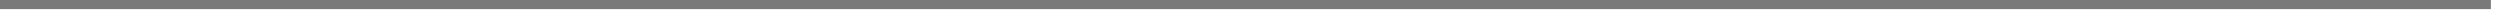
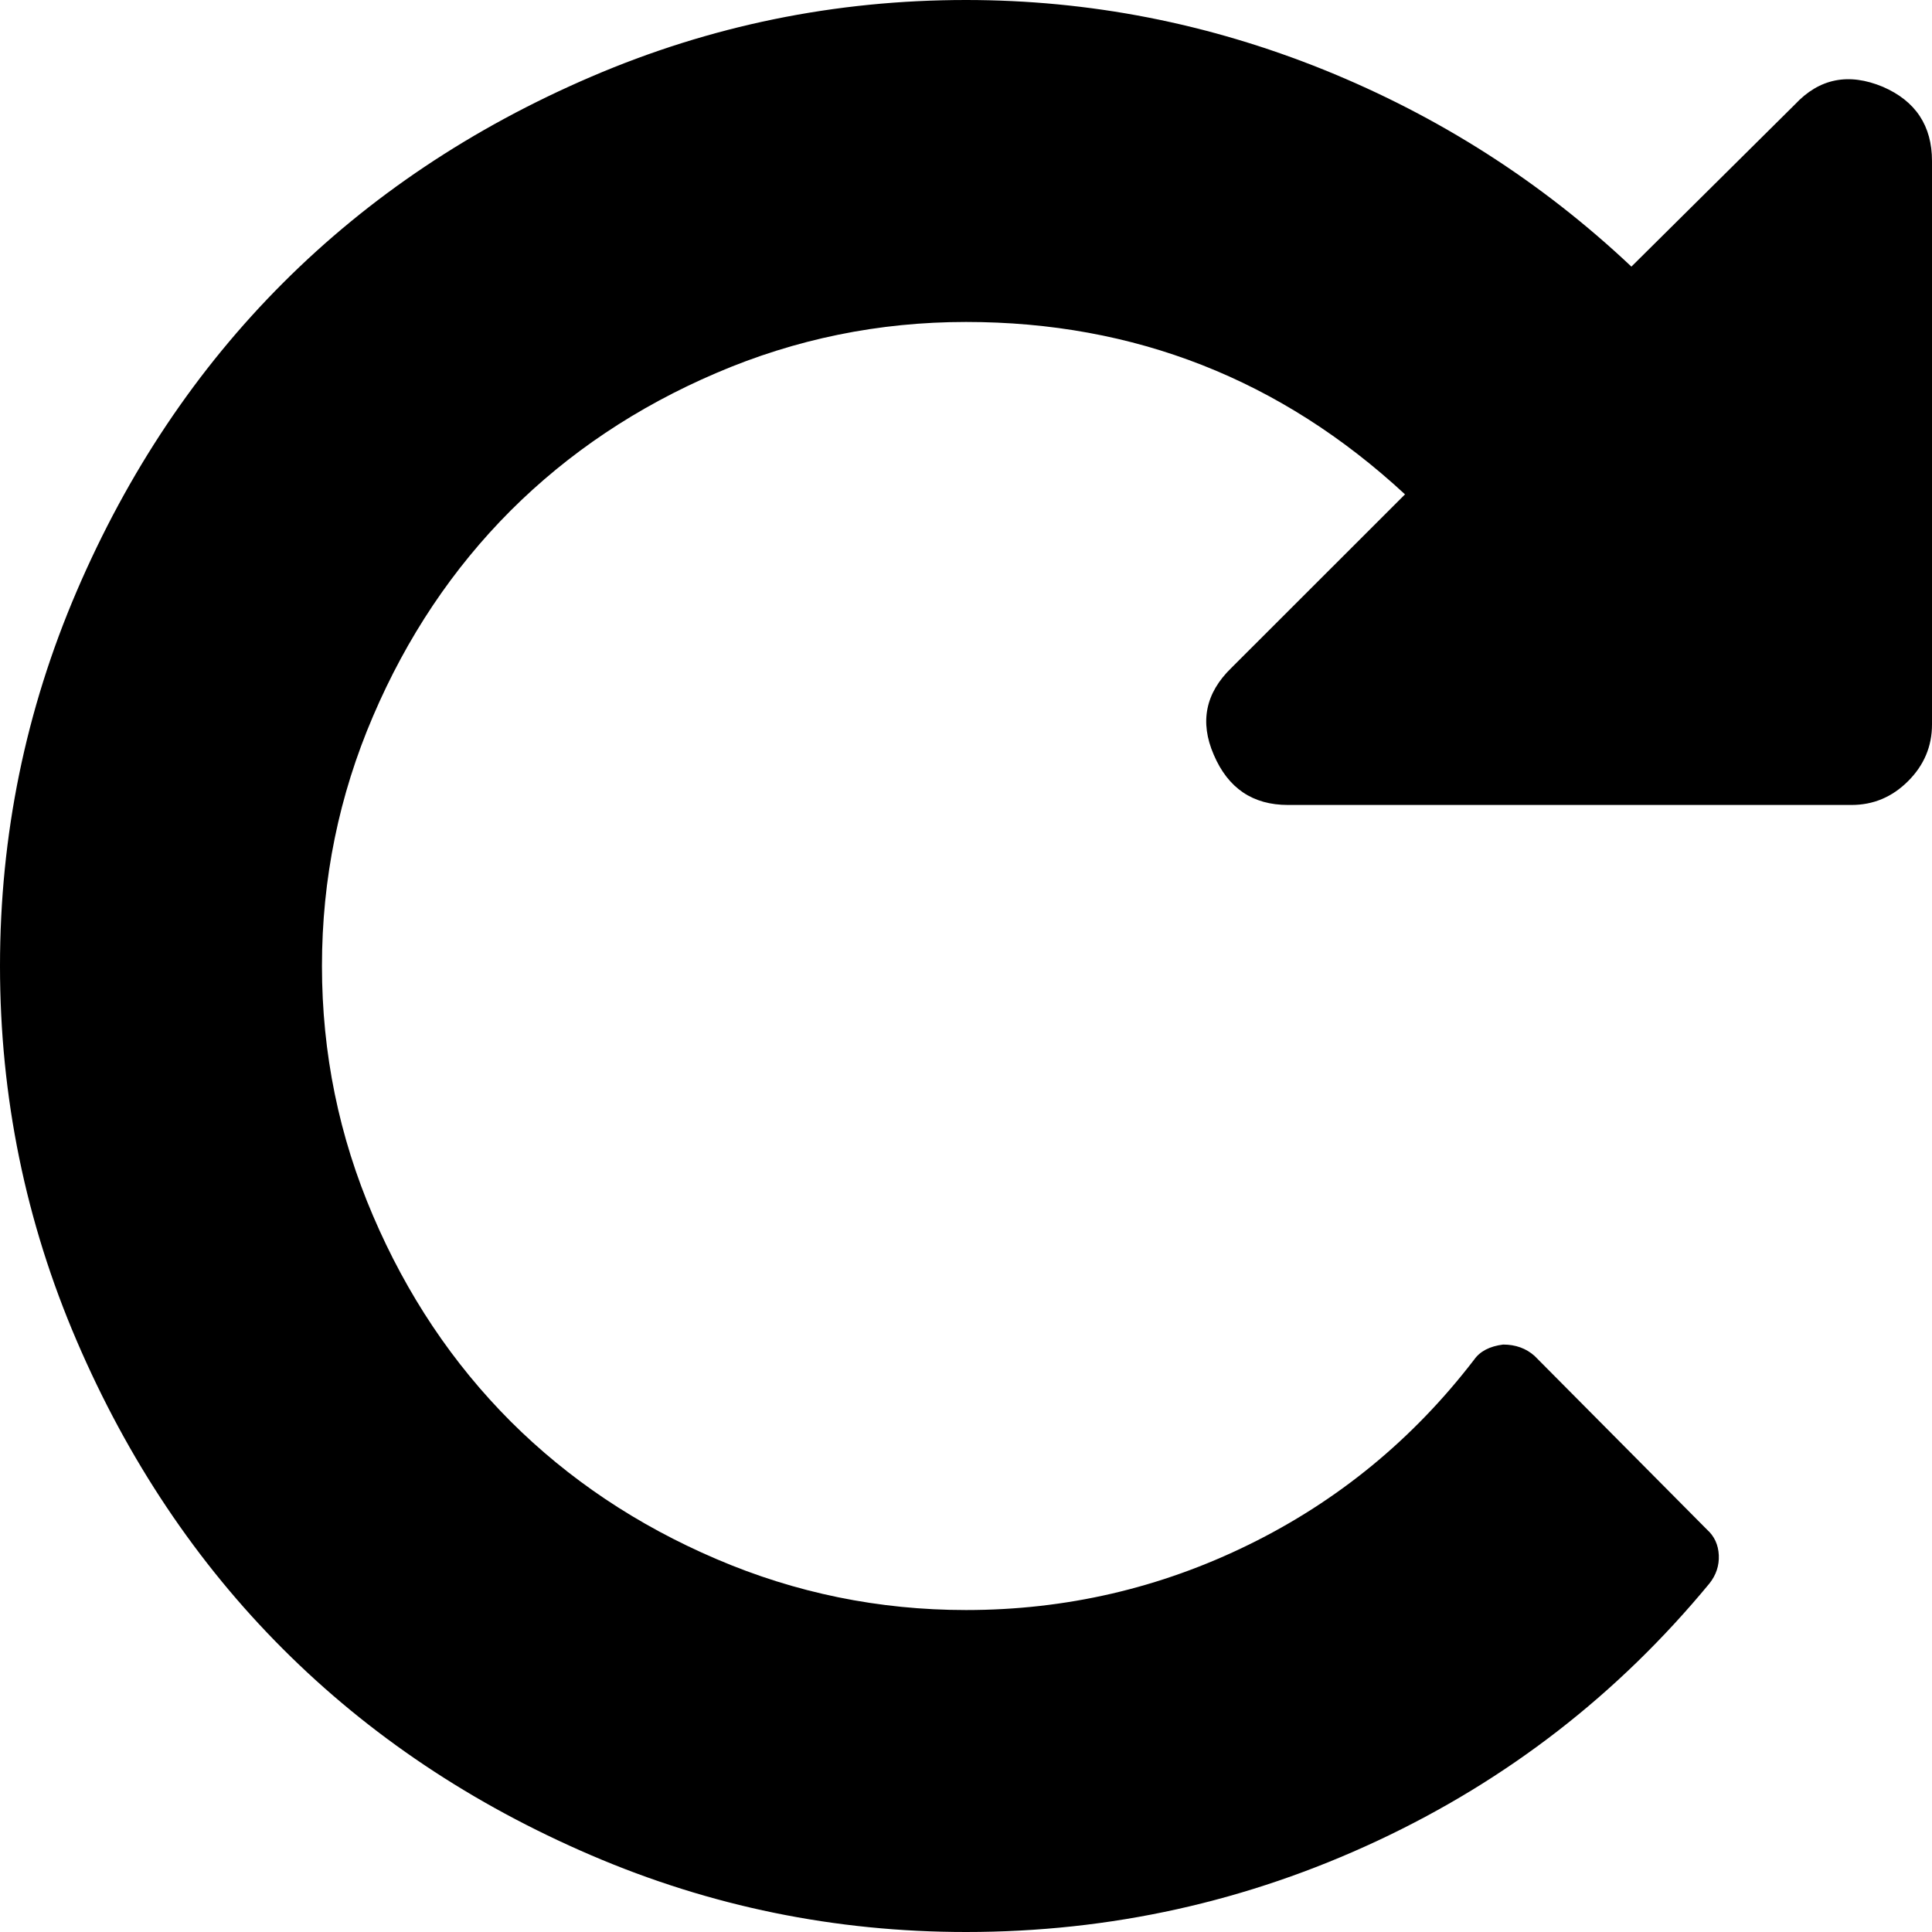
- <svg xmlns="http://www.w3.org/2000/svg" version="1.1" width="274px" height="2px">
-   <g transform="matrix(1 0 0 1 -749 -448 )">
-     <path d="M 749 448.5  L 1022 448.5  " stroke-width="1" stroke="#797979" fill="none" />
+ <svg xmlns="http://www.w3.org/2000/svg" version="1.1" width="17px" height="17px">
+   <g transform="matrix(1 0 0 1 -719 -586 )">
+     <path d="M 16.568 0.764  C 16.856 0.889  17 1.107  17 1.417  L 17 6.375  C 17 6.567  16.93 6.733  16.79 6.873  C 16.65 7.013  16.484 7.083  16.292 7.083  L 11.333 7.083  C 11.023 7.083  10.806 6.936  10.68 6.641  C 10.555 6.353  10.607 6.098  10.835 5.877  L 12.363 4.35  C 11.271 3.339  9.983 2.833  8.5 2.833  C 7.733 2.833  7 2.983  6.303 3.282  C 5.606 3.58  5.003 3.984  4.493 4.493  C 3.984 5.003  3.58 5.606  3.282 6.303  C 2.983 7  2.833 7.733  2.833 8.5  C 2.833 9.267  2.983 10  3.282 10.697  C 3.58 11.394  3.984 11.997  4.493 12.507  C 5.003 13.016  5.606 13.42  6.303 13.718  C 7 14.017  7.733 14.167  8.5 14.167  C 9.378 14.167  10.208 13.975  10.99 13.591  C 11.772 13.207  12.433 12.665  12.971 11.964  C 13.023 11.89  13.108 11.846  13.226 11.831  C 13.337 11.831  13.429 11.865  13.503 11.931  L 15.019 13.458  C 15.085 13.517  15.12 13.593  15.124 13.685  C 15.128 13.777  15.1 13.86  15.041 13.934  C 14.237 14.908  13.263 15.663  12.119 16.198  C 10.975 16.733  9.769 17  8.5 17  C 7.349 17  6.25 16.775  5.202 16.325  C 4.154 15.875  3.25 15.27  2.49 14.51  C 1.73 13.75  1.125 12.846  0.675 11.798  C 0.225 10.75  0 9.651  0 8.5  C 0 7.349  0.225 6.25  0.675 5.202  C 1.125 4.154  1.73 3.25  2.49 2.49  C 3.25 1.73  4.154 1.125  5.202 0.675  C 6.25 0.225  7.349 0  8.5 0  C 9.585 0  10.634 0.205  11.649 0.614  C 12.663 1.024  13.565 1.601  14.355 2.346  L 15.794 0.919  C 16.008 0.69  16.266 0.638  16.568 0.764  Z " fill-rule="nonzero" fill="#000000" stroke="none" transform="matrix(1 0 0 1 719 586 )" />
  </g>
</svg>
